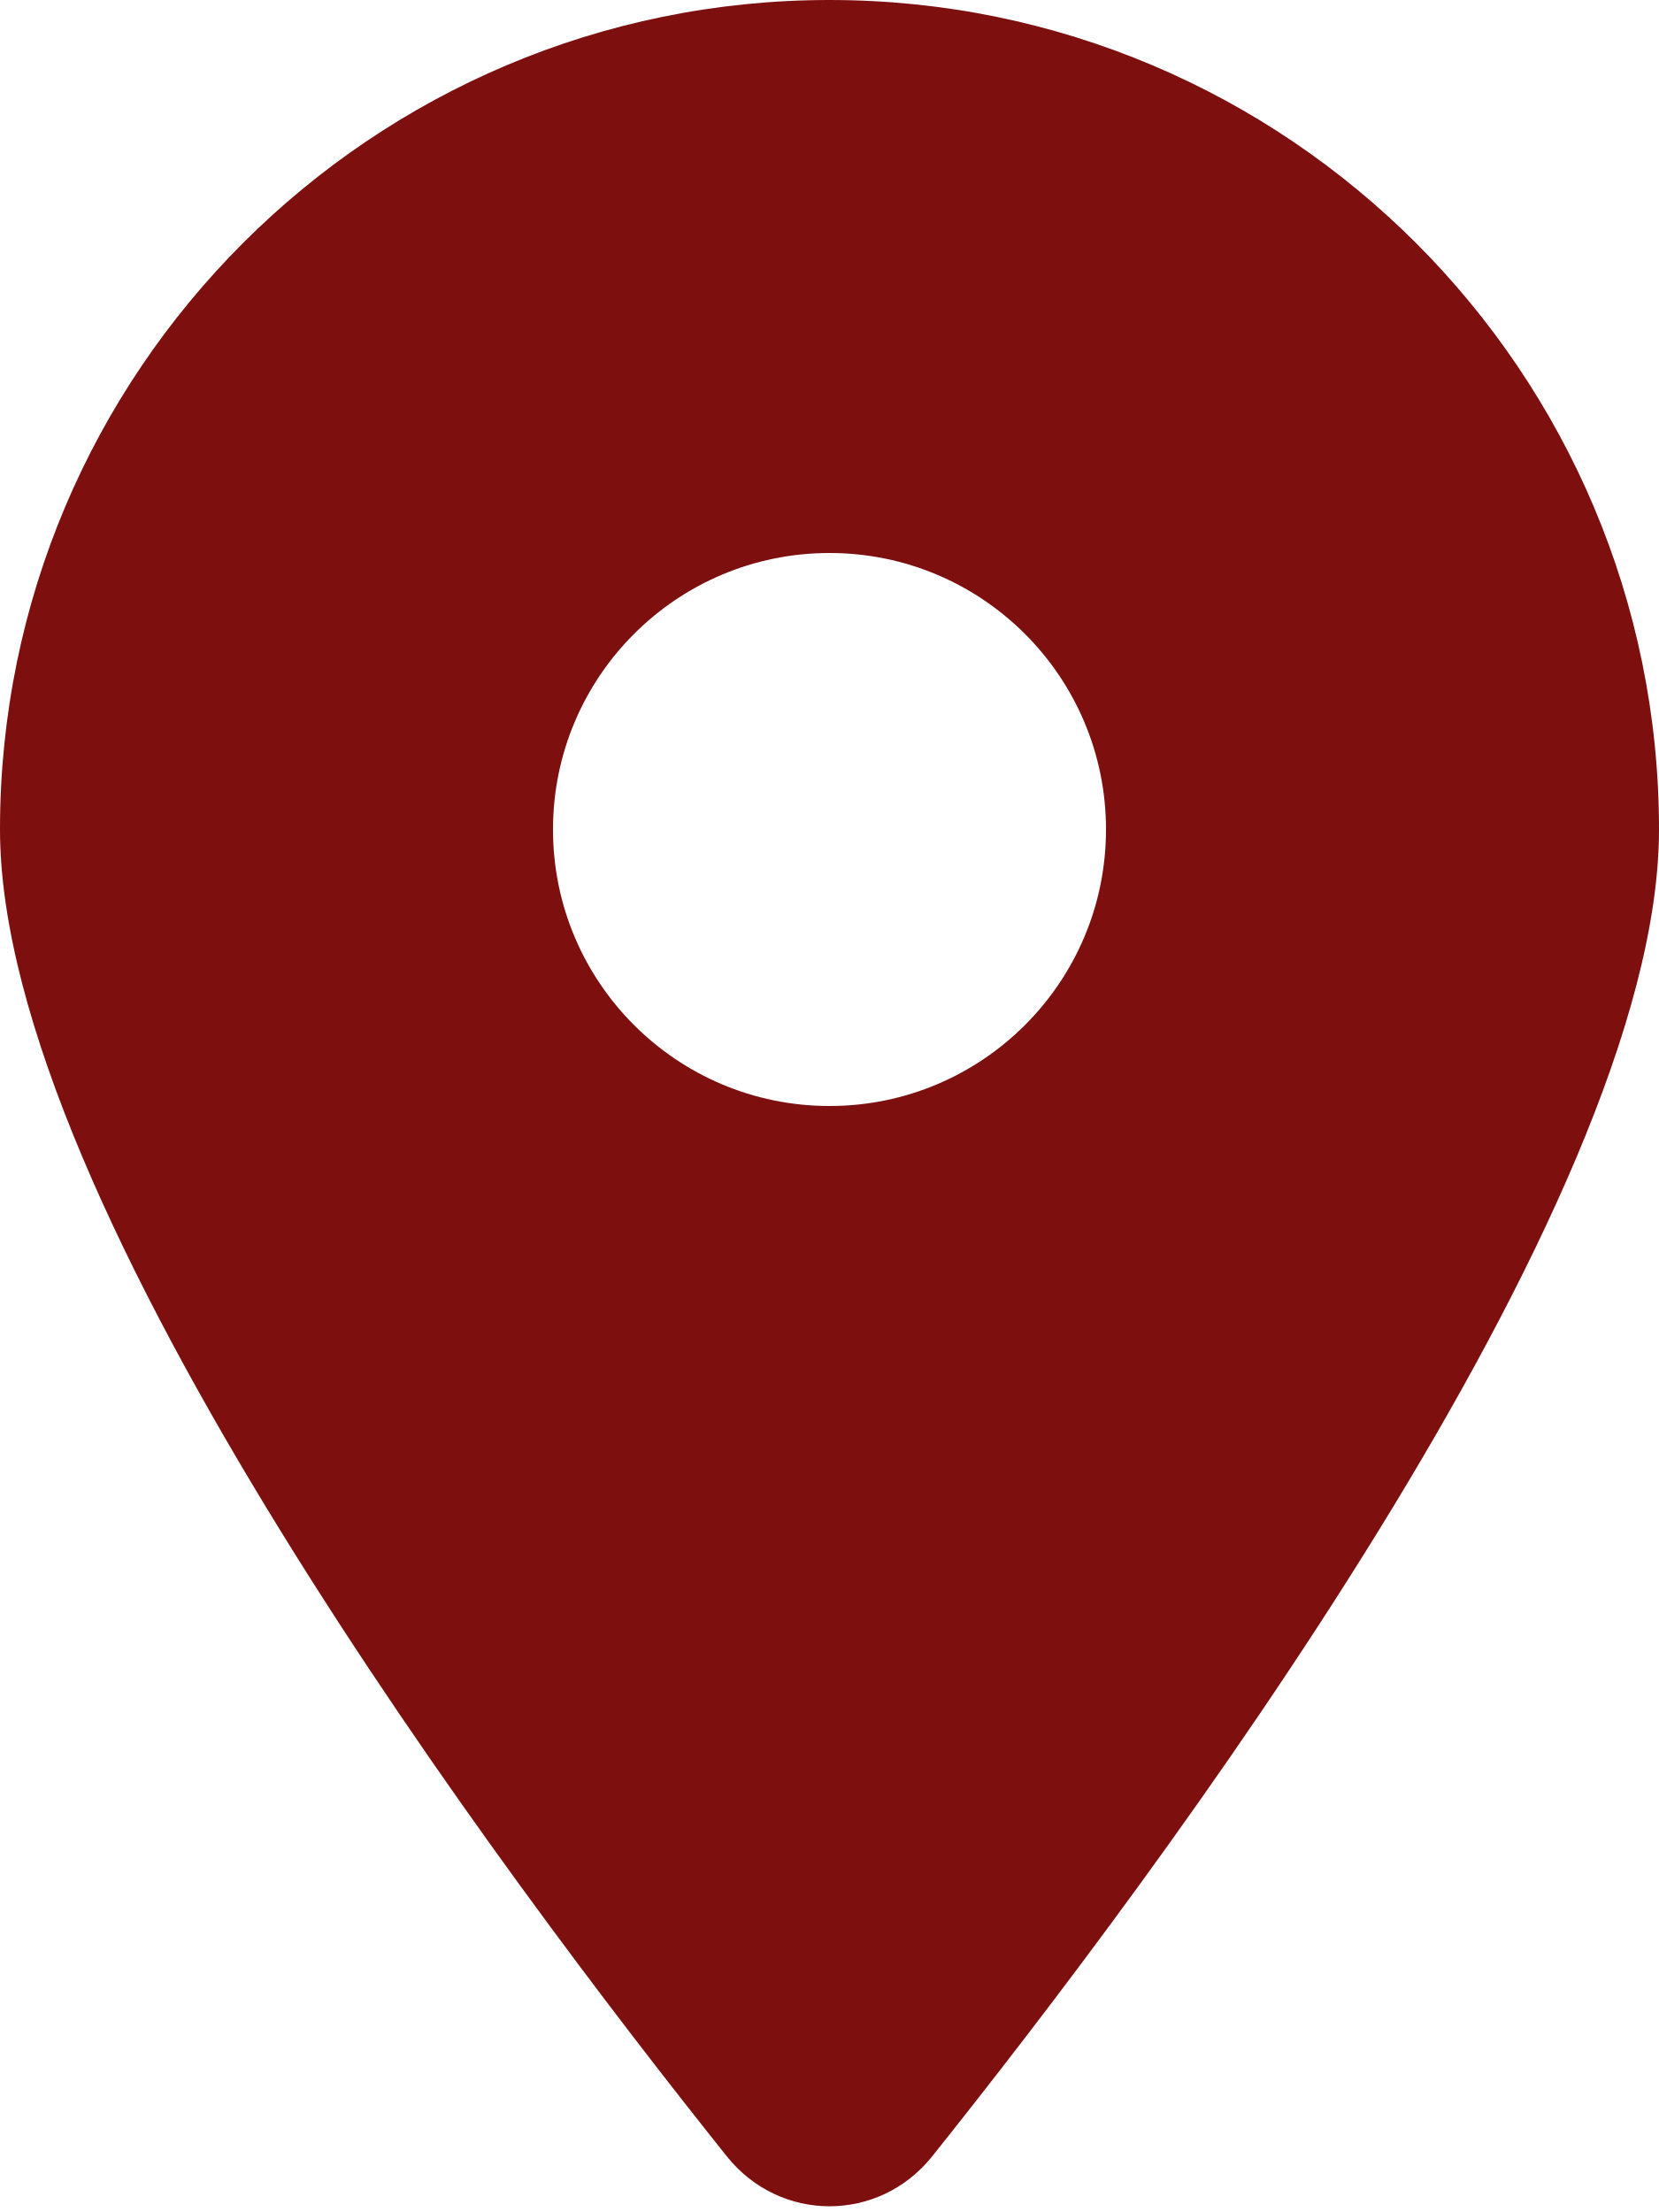
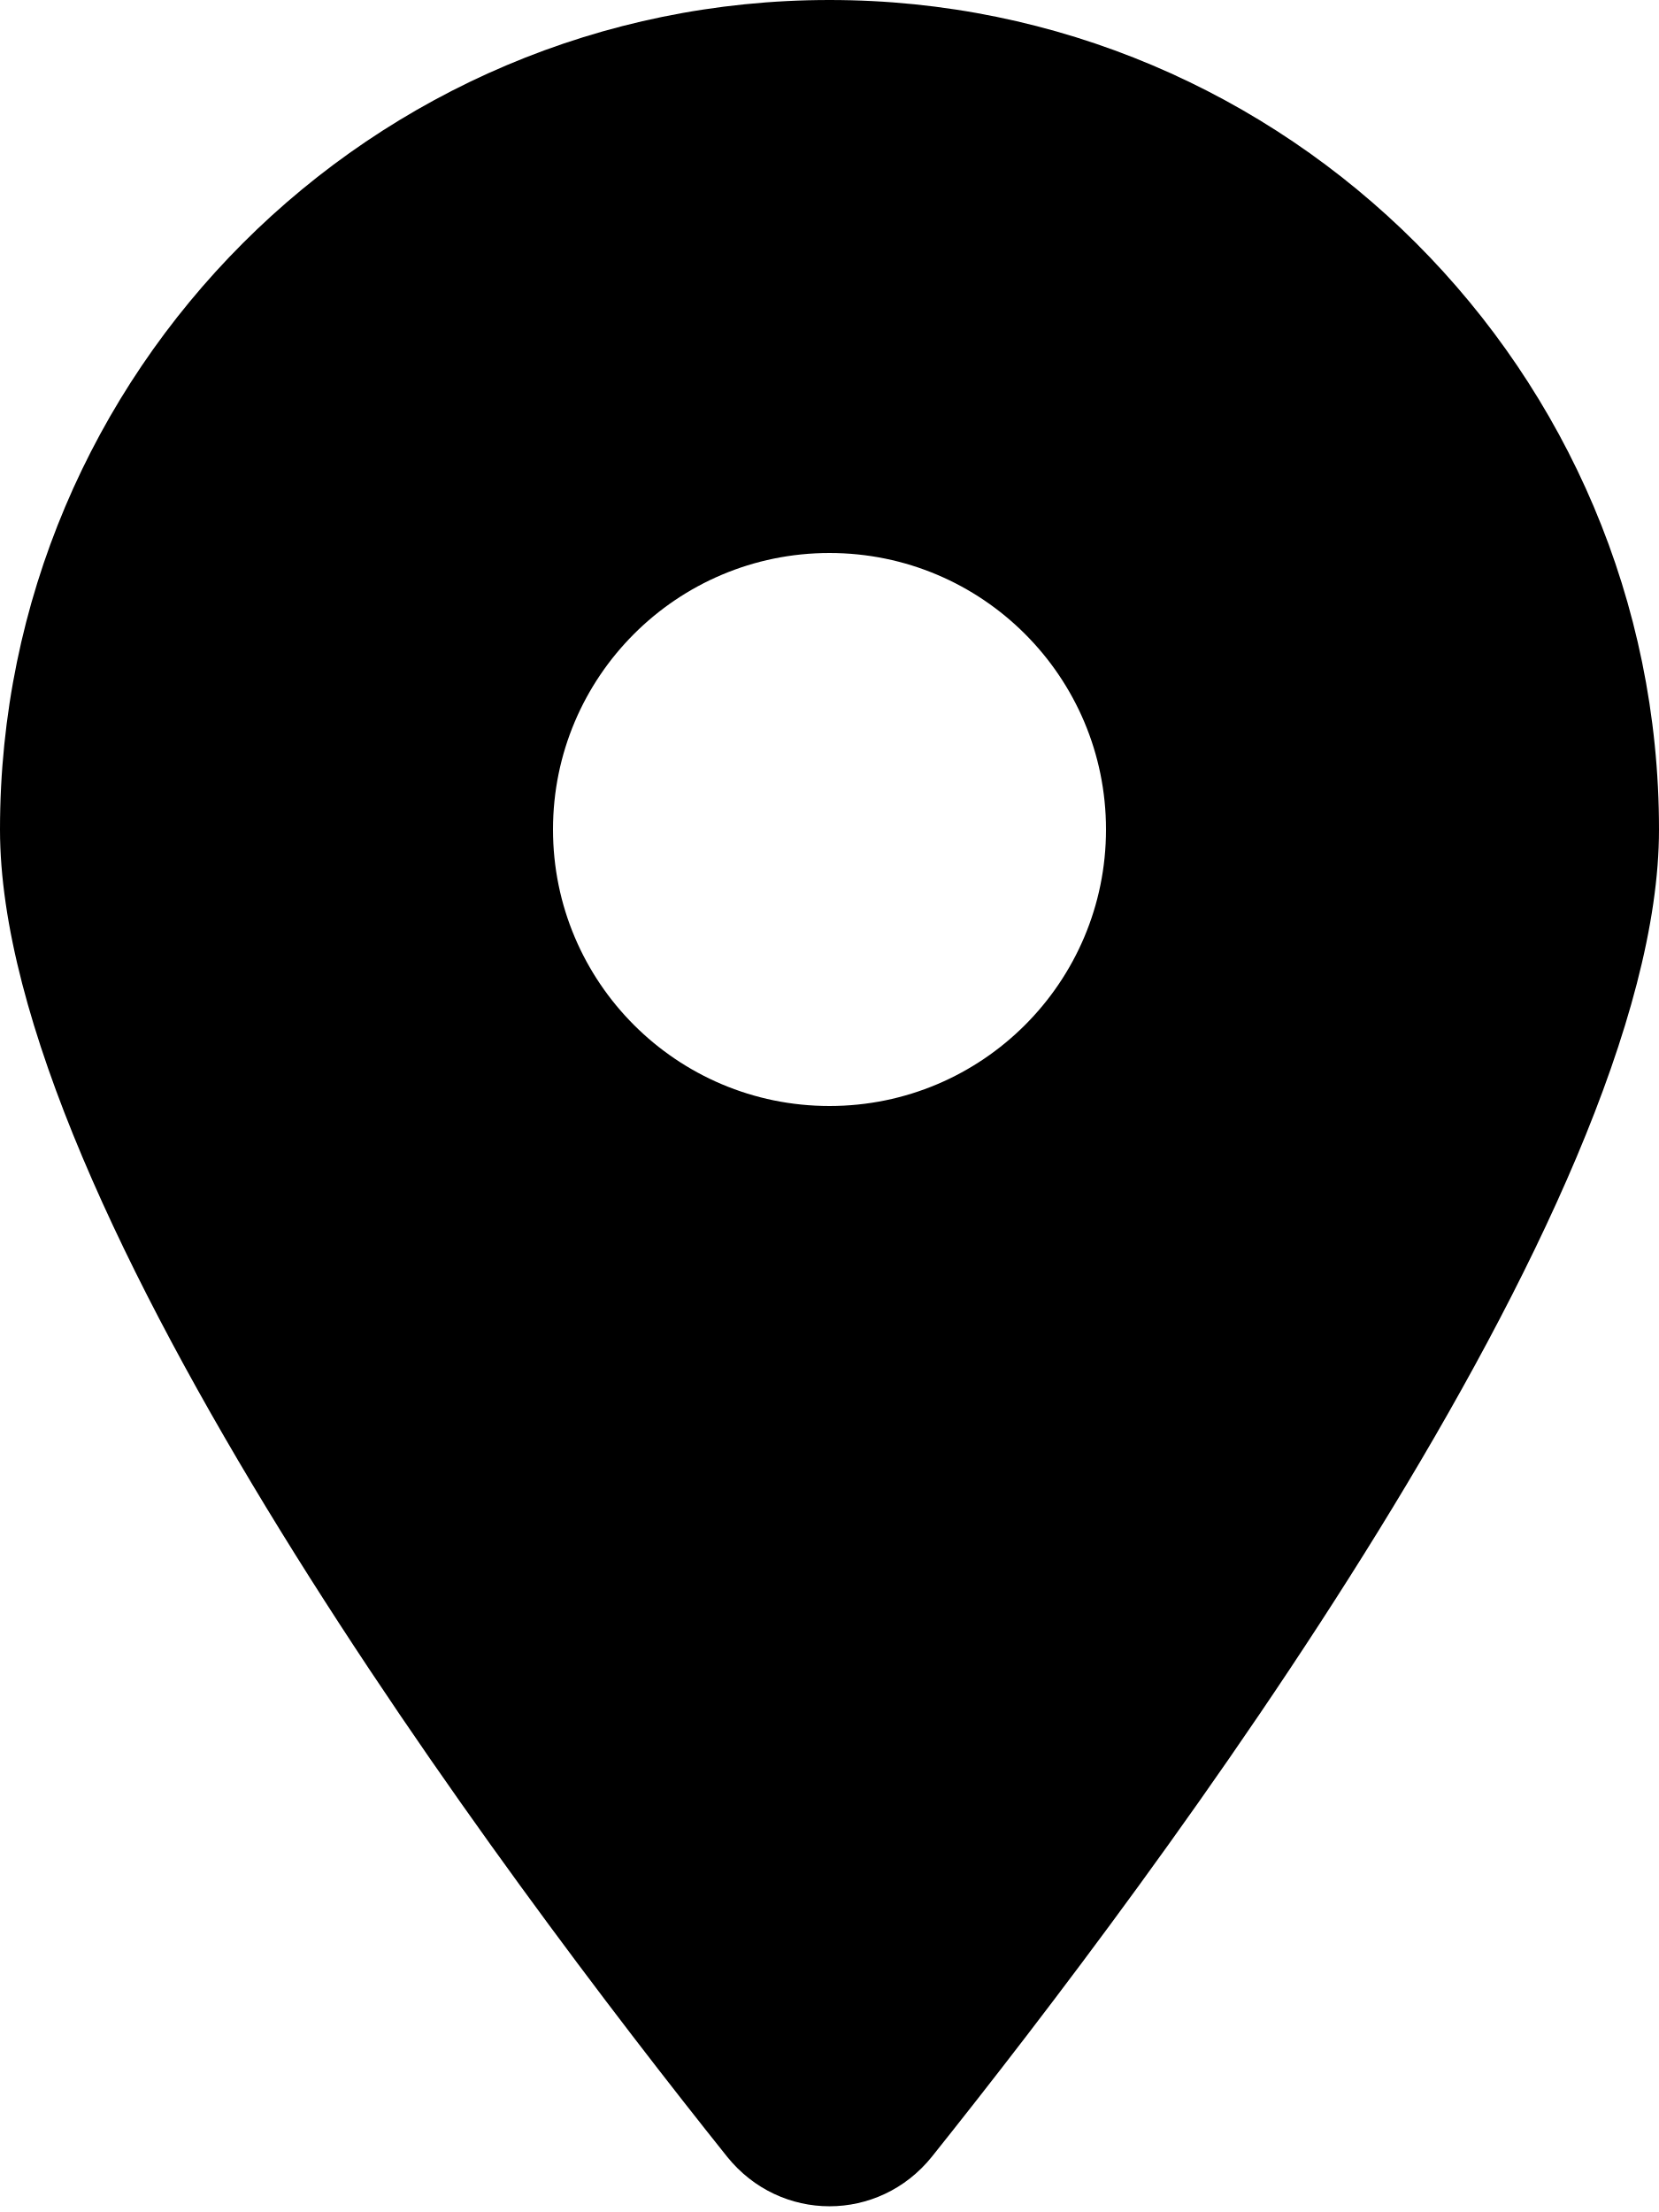
<svg xmlns="http://www.w3.org/2000/svg" viewBox="0 0 384 512">
-   <path fill="#7d0f0f" d="M215.7 499.2C267 435 384 279.4 384 192C384 86 298 0 192 0S0 86 0 192c0 87.4 117 243 168.3 307.2c12.3 15.3 35.1 15.3 47.4 0zM192 128a64 64 0 1 1 0 128 64 64 0 1 1 0-128z" />
+   <path fill="#000000" d="M215.7 499.2C267 435 384 279.4 384 192C384 86 298 0 192 0S0 86 0 192c0 87.4 117 243 168.3 307.2c12.3 15.3 35.1 15.3 47.4 0zM192 128a64 64 0 1 1 0 128 64 64 0 1 1 0-128z" />
</svg>
